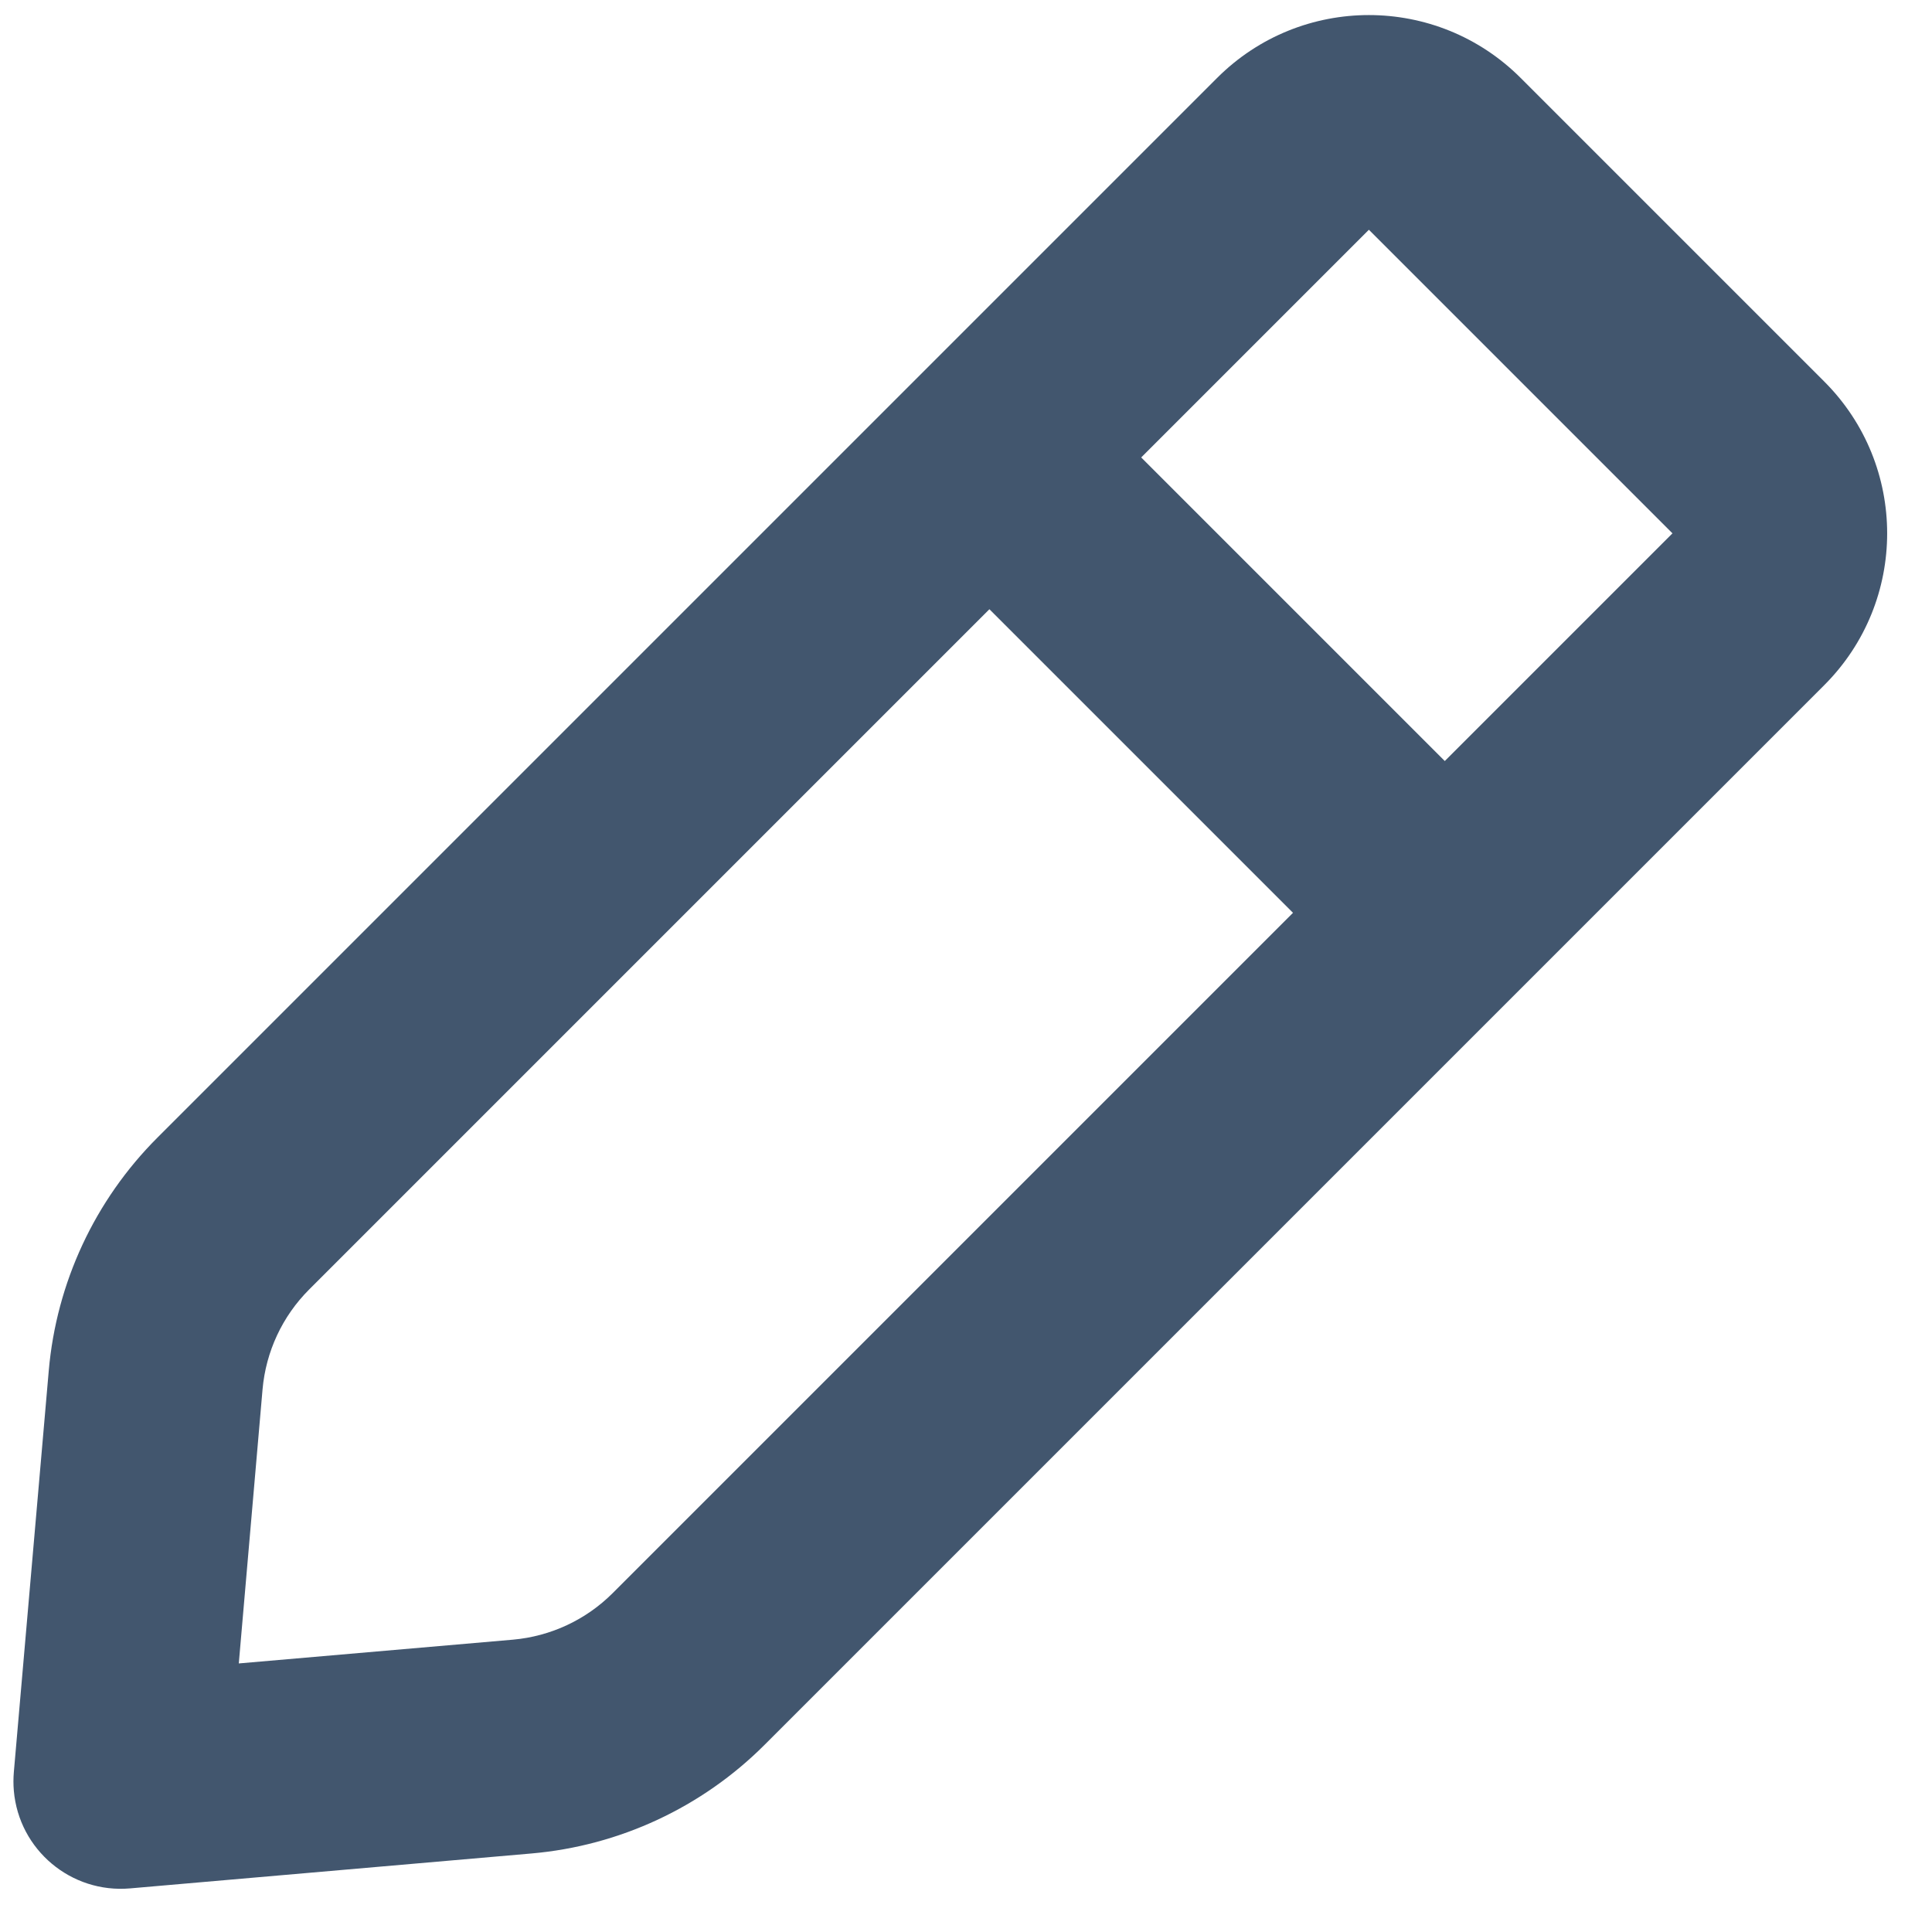
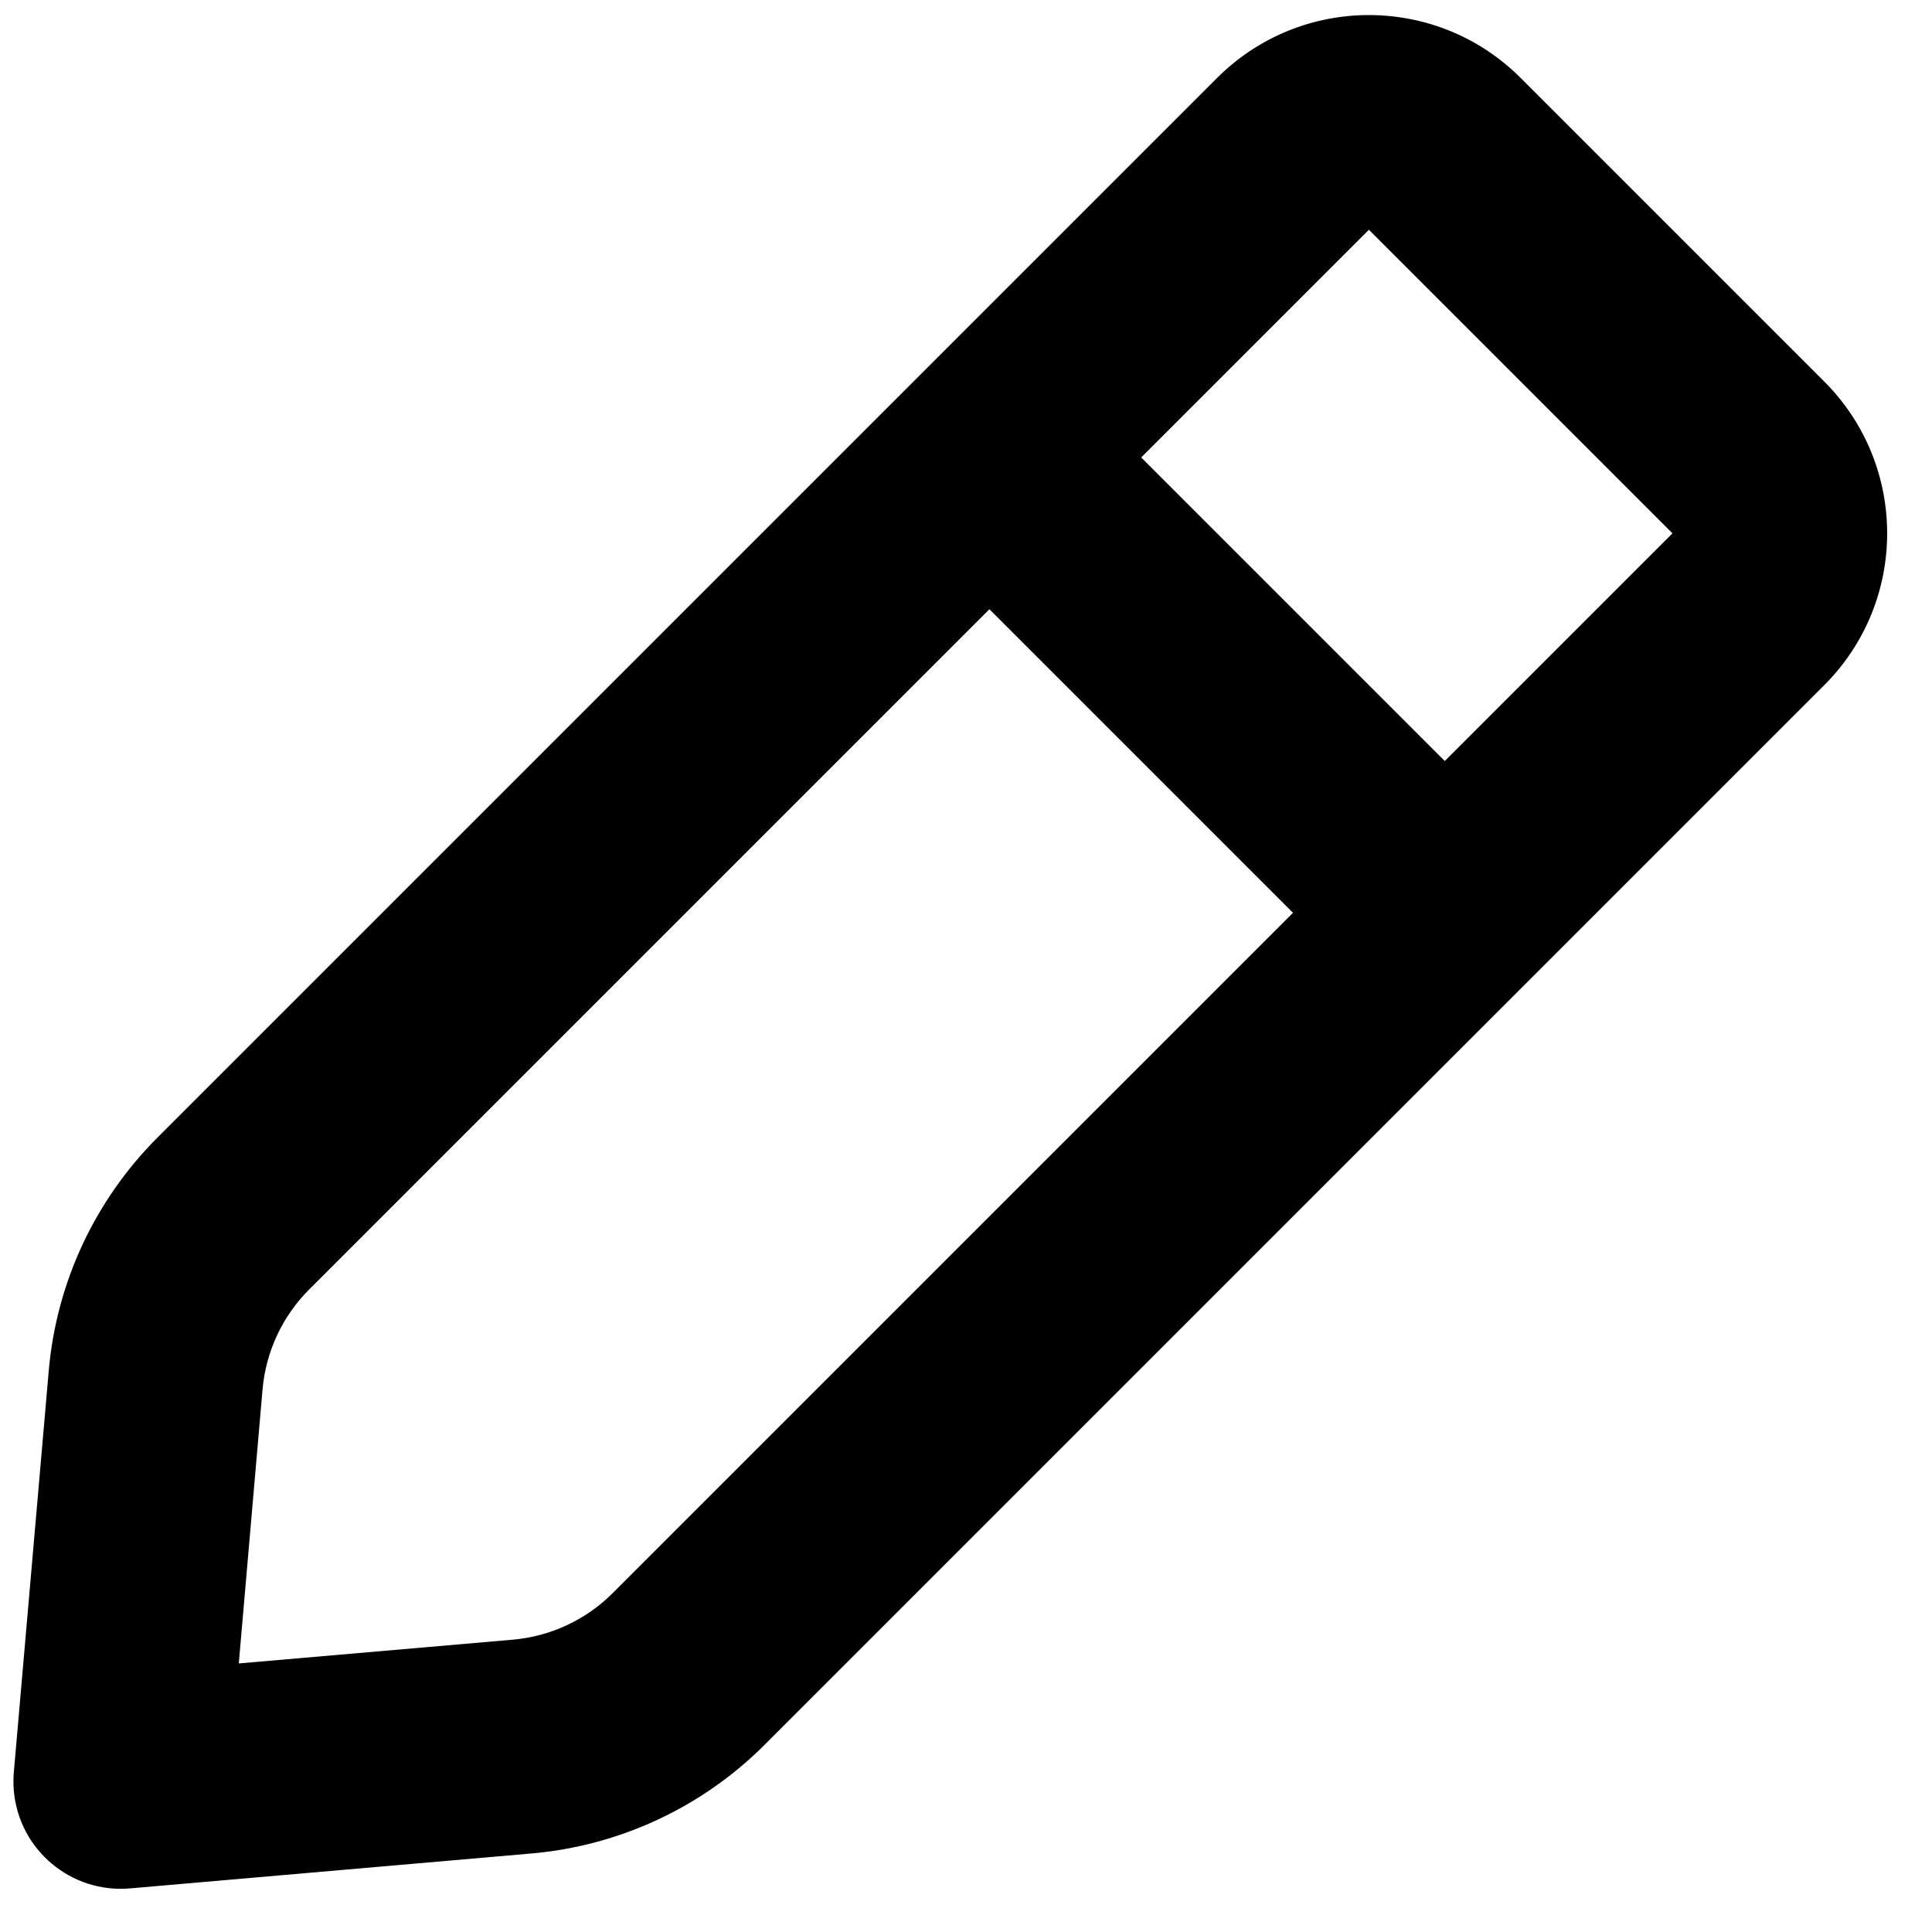
<svg xmlns="http://www.w3.org/2000/svg" viewBox="0 0 18 18">
-   <path fill="#42566E" transform="translate(8, 9.722598) rotate(45) translate(-11, -10.7226) " d="M12.649,16.928 C12.876,16.657 13,16.316 13,15.963 L13,2 L9,2 L9,15.963 C9,16.316 9.124,16.657 9.351,16.928 L11,18.89 L12.649,16.928 Z M9,0 L13,0 C14.105,-1.02748945e-16 15,0.895 15,2 L15,15.963 C15,16.786 14.71,17.583 14.18,18.214 L11.766,21.088 C11.411,21.511 10.78,21.566 10.357,21.211 C10.313,21.174 10.272,21.133 10.234,21.088 L7.82,18.214 C7.29,17.583 7,16.786 7,15.963 L7,2 C7,0.895 7.895,-1.25124893e-15 9,0 Z M9,5 L13,5 L13,7 L9,7 L9,5 Z" id="path-1" />
+   <path transform="translate(8, 9.722598) rotate(45) translate(-11, -10.7226) " d="M12.649,16.928 C12.876,16.657 13,16.316 13,15.963 L13,2 L9,2 L9,15.963 C9,16.316 9.124,16.657 9.351,16.928 L11,18.89 L12.649,16.928 Z M9,0 L13,0 C14.105,-1.02748945e-16 15,0.895 15,2 L15,15.963 C15,16.786 14.71,17.583 14.18,18.214 L11.766,21.088 C11.411,21.511 10.78,21.566 10.357,21.211 C10.313,21.174 10.272,21.133 10.234,21.088 L7.82,18.214 C7.29,17.583 7,16.786 7,15.963 L7,2 C7,0.895 7.895,-1.25124893e-15 9,0 Z M9,5 L13,5 L13,7 L9,7 L9,5 Z" id="path-1" />
</svg>
